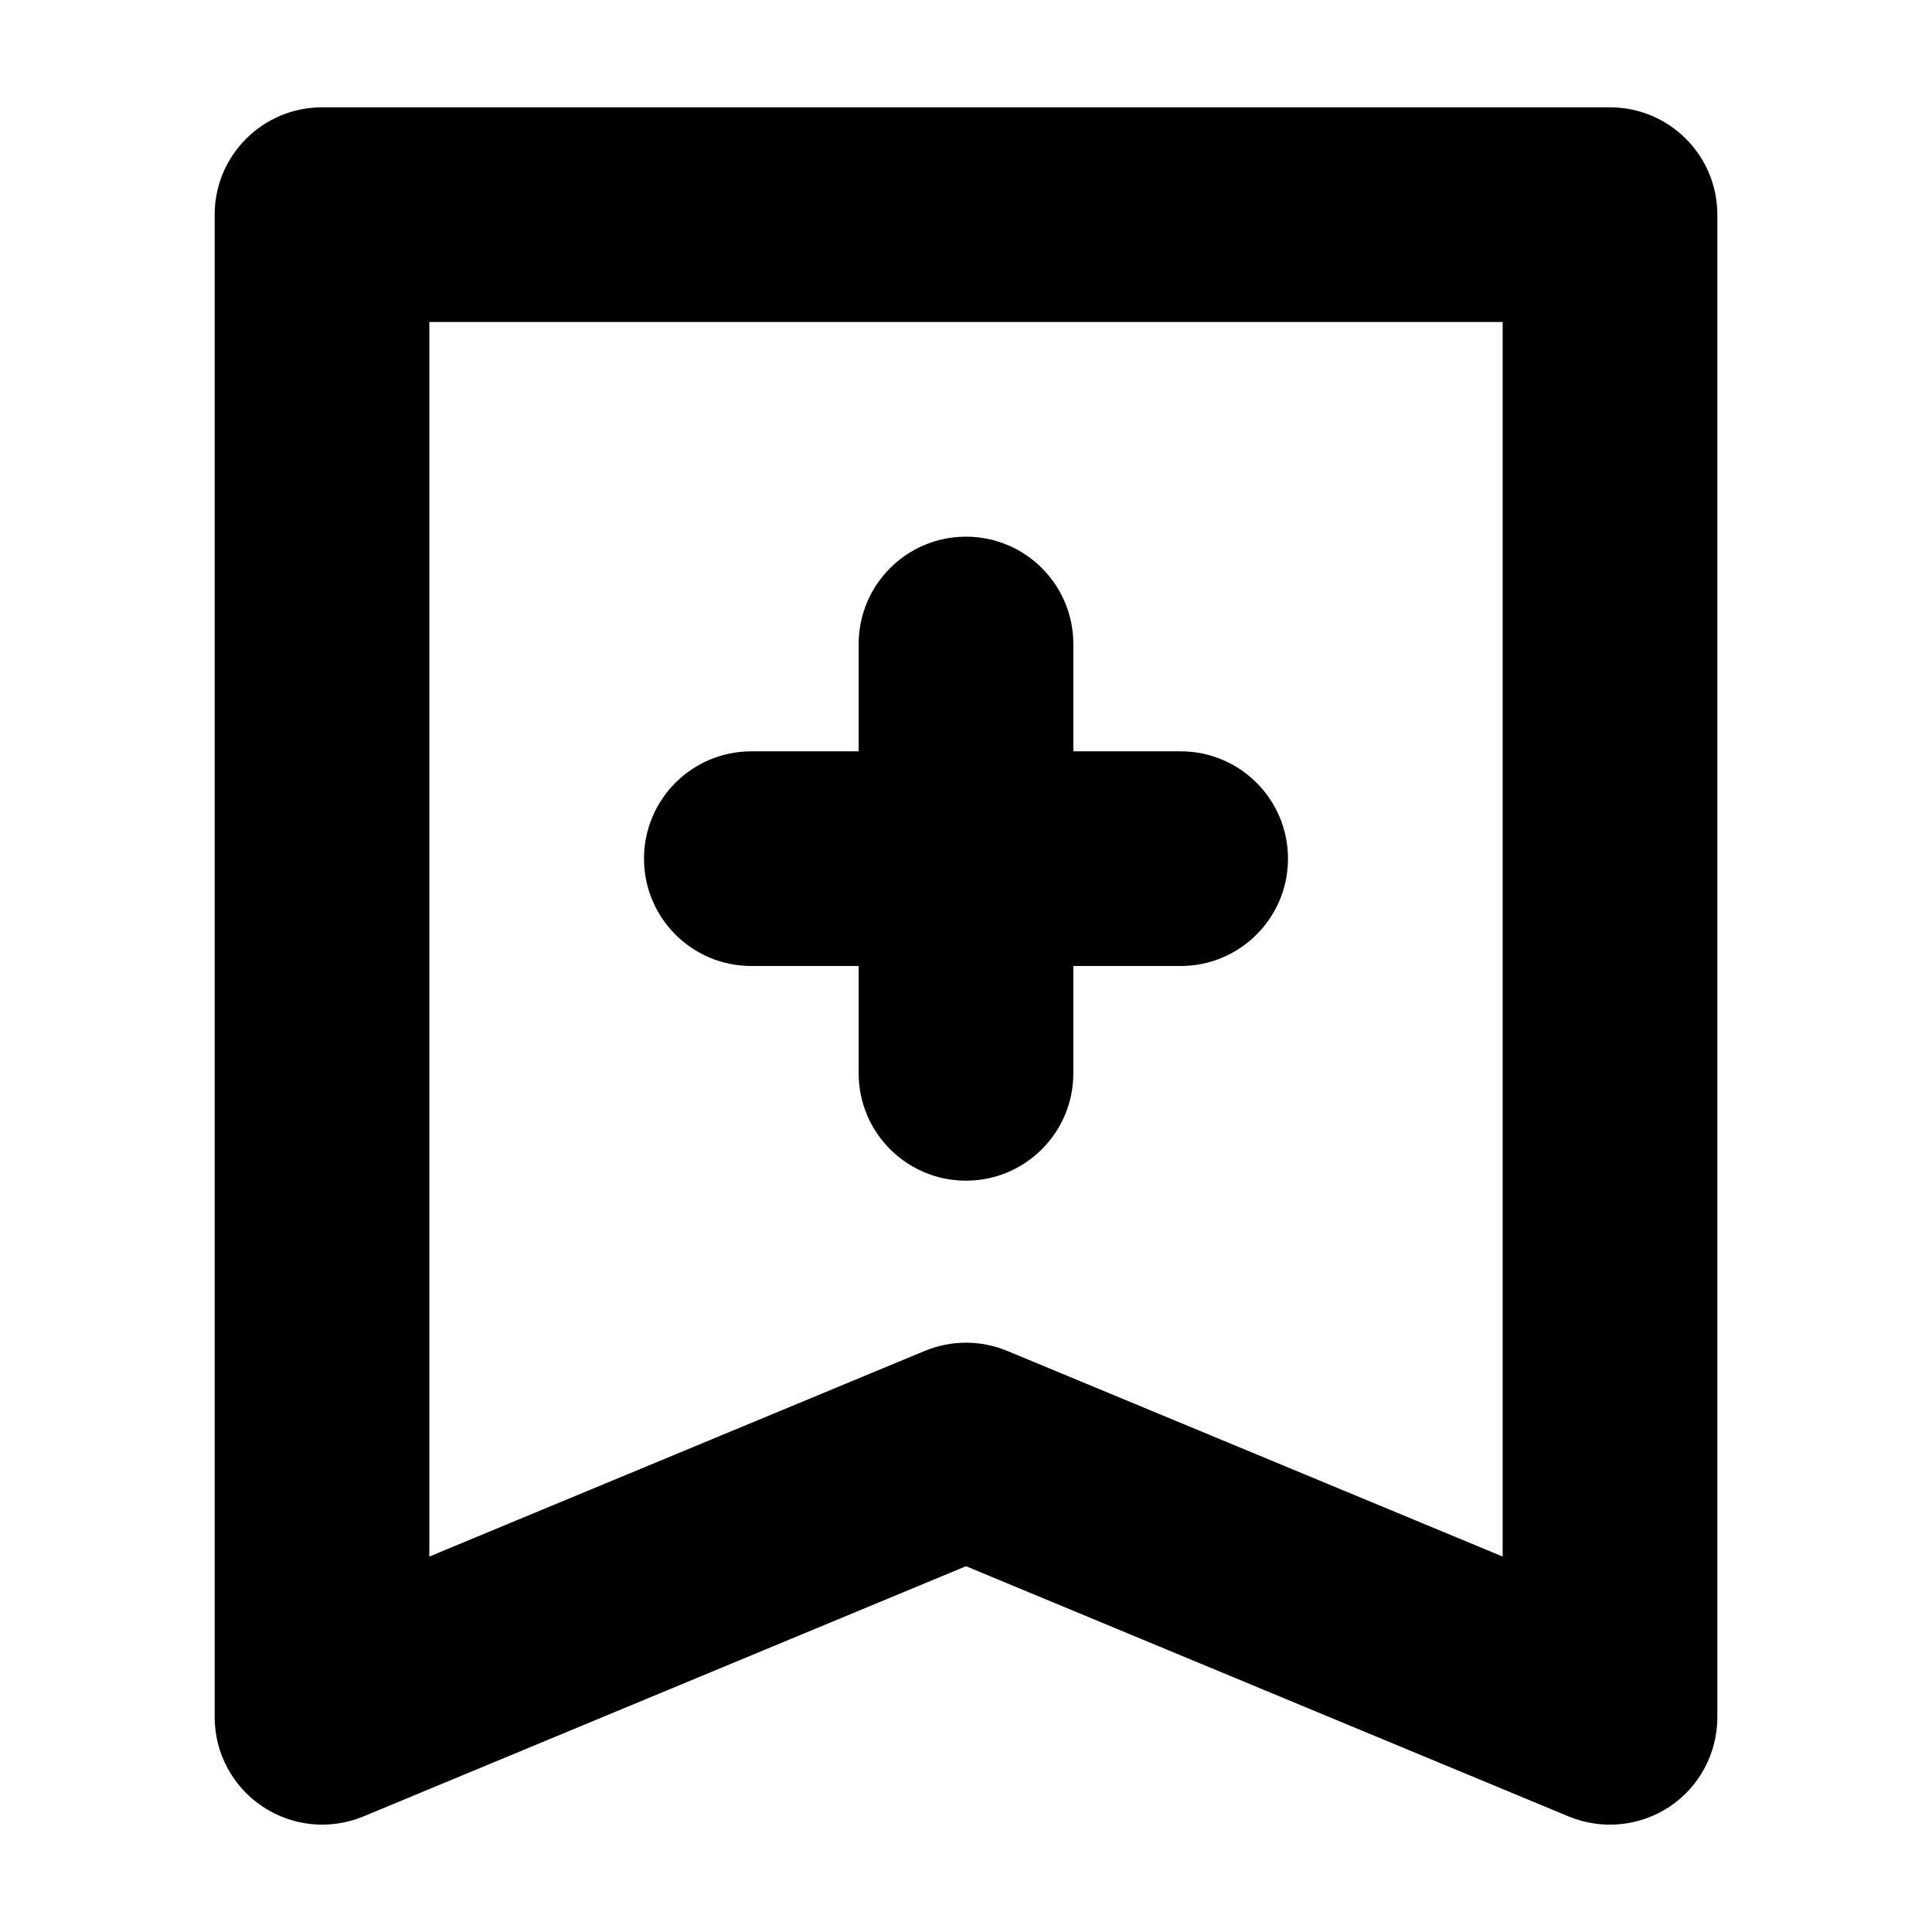
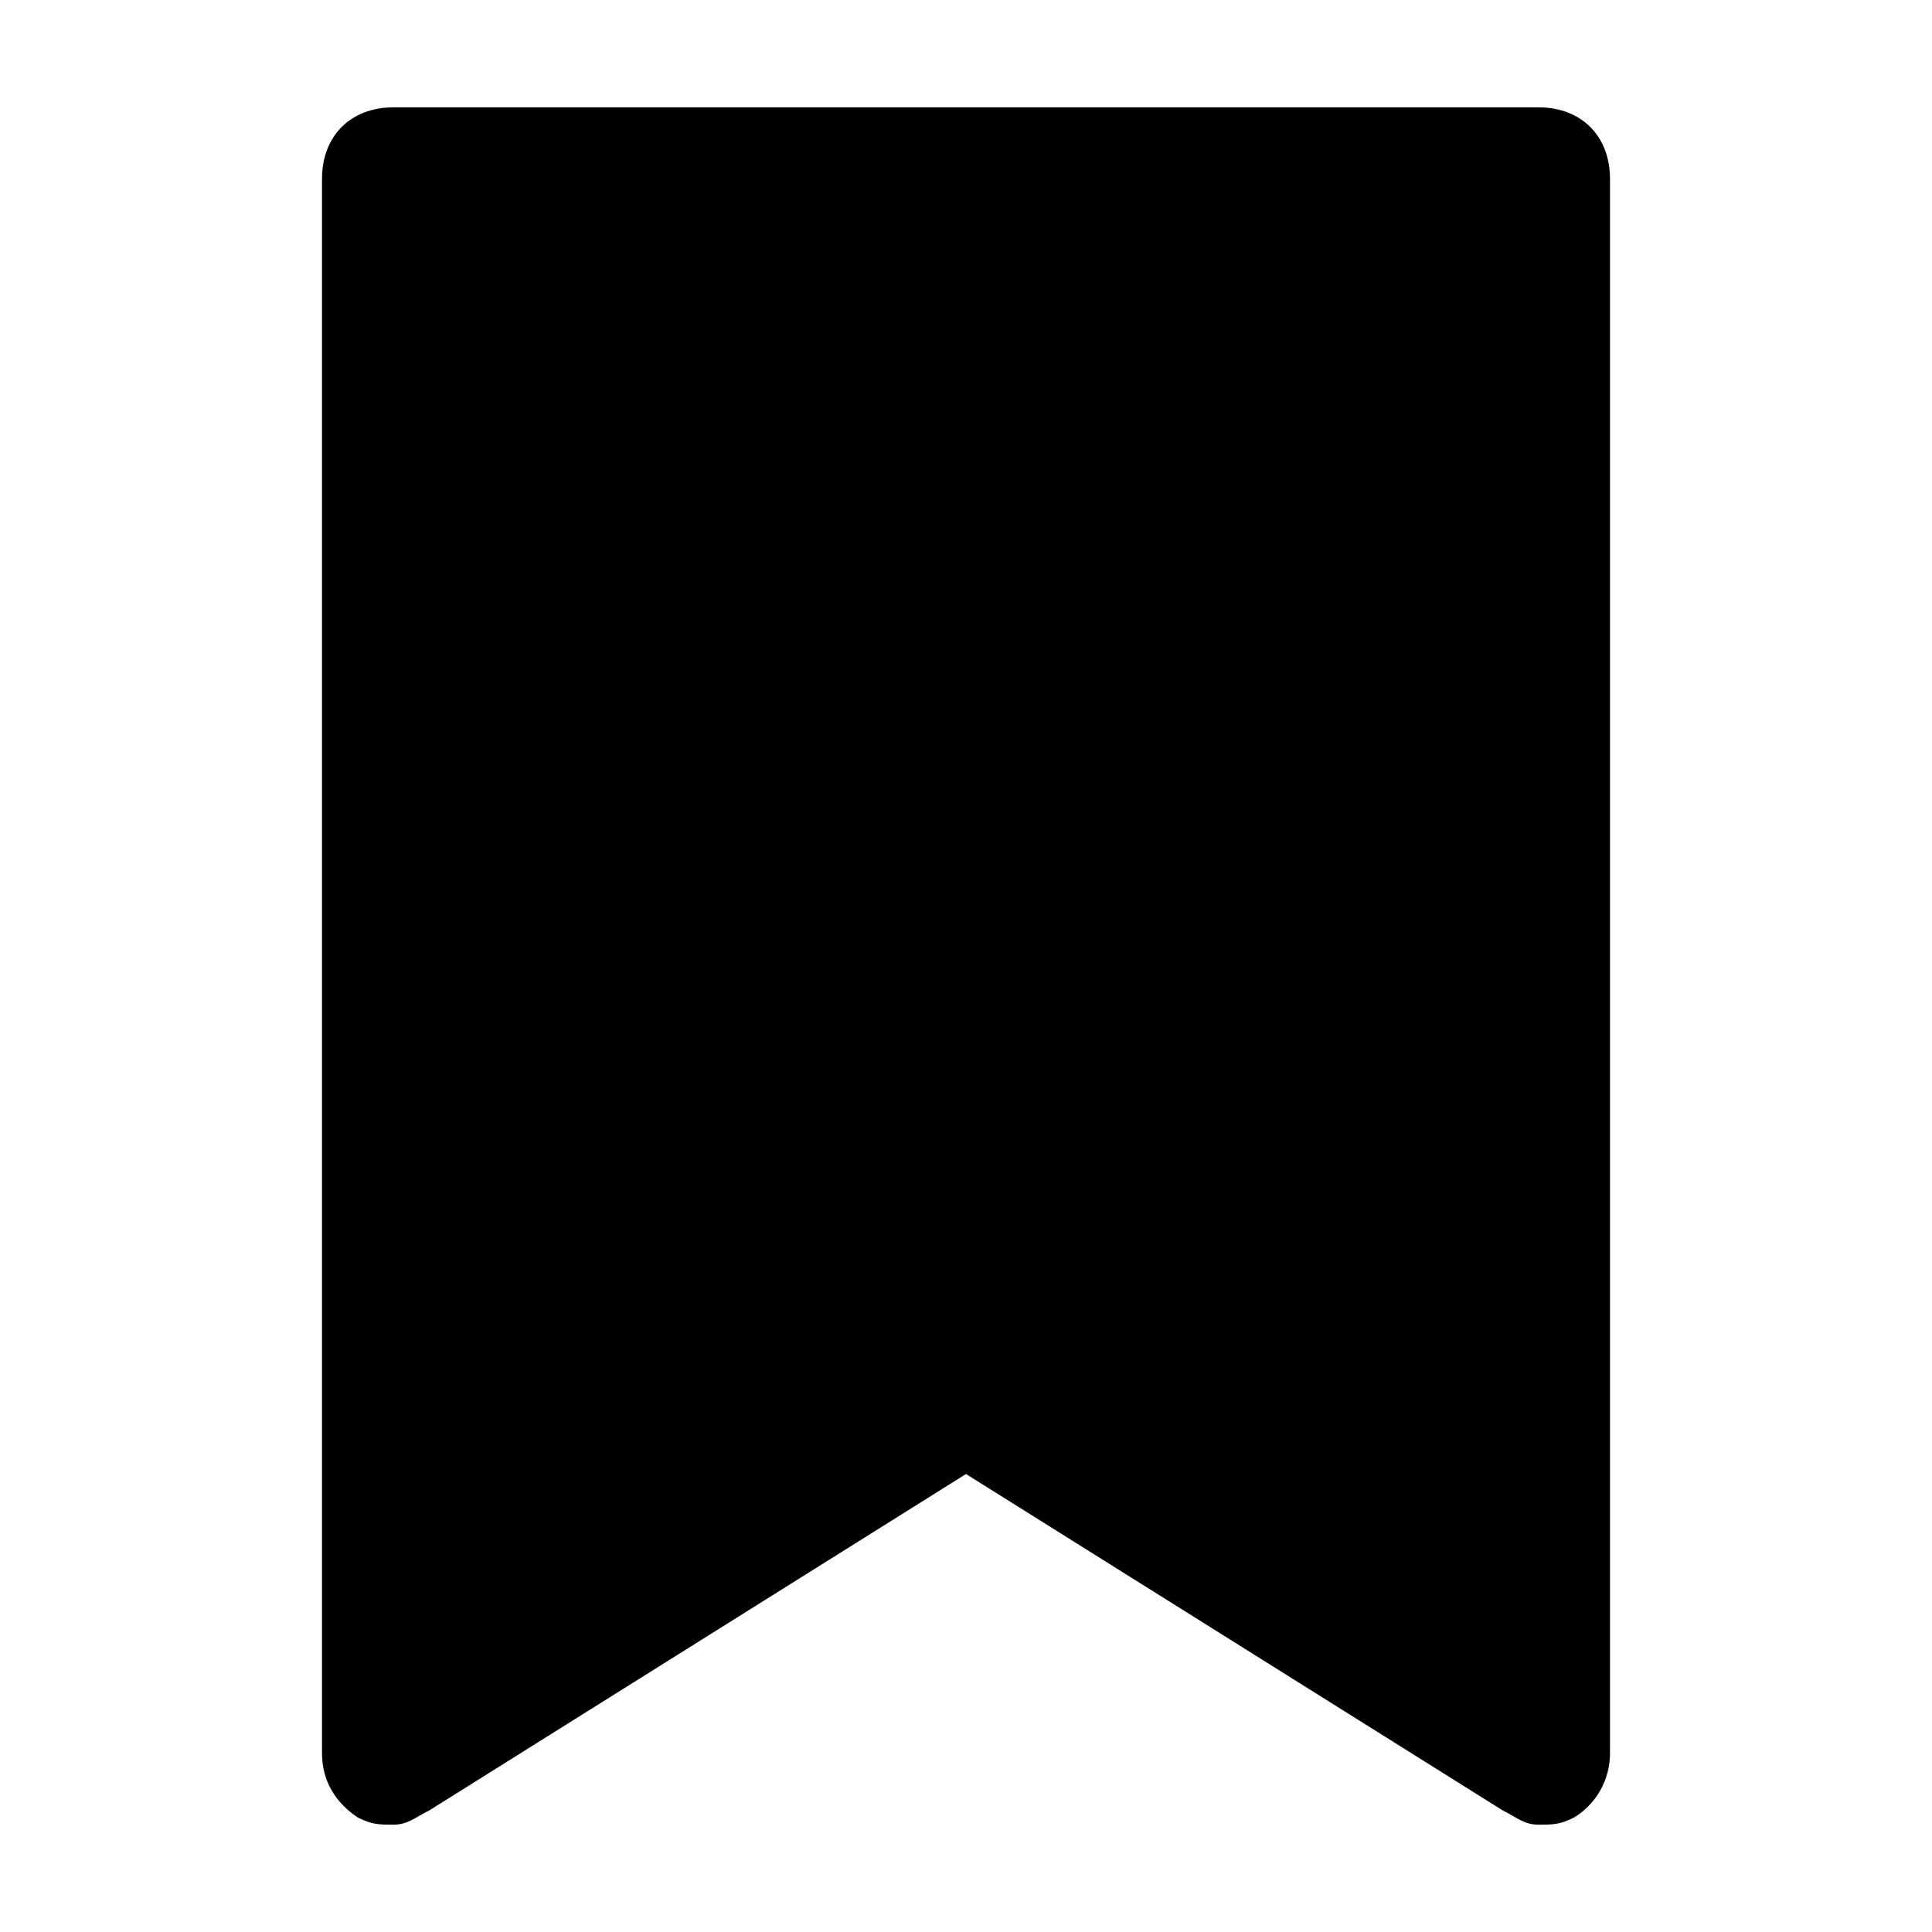
<svg xmlns="http://www.w3.org/2000/svg" viewBox="0 0 18 18">
-   <path d="M14 14.502l-4.616-1.916a1.004 1.004 0 0 0-.768 0L4 14.502V3h10v11.502zM15 1H3a1 1 0 0 0-1 1v14a1.002 1.002 0 0 0 1.384.924L9 14.592l5.616 2.332a1.007 1.007 0 0 0 .94-.092c.277-.185.444-.498.444-.832V2a1 1 0 0 0-1-1zM7 9h1v1a1 1 0 1 0 2 0V9h1a1 1 0 1 0 0-2h-1V6a1 1 0 1 0-2 0v1H7a1 1 0 1 0 0 2" fill-rule="evenodd" />
+   <path d="M14.333 1H3.666c-.4 0-.666.267-.666.667v14.666c0 .267.133.467.333.6.133.067.2.067.333.067.134 0 .2-.067.334-.133l5-3.134 5 3.134c.133.066.2.133.333.133s.2 0 .333-.067a.7.7 0 0 0 .334-.6V1.667c0-.4-.267-.667-.667-.667" fill-rule="evenodd" />
</svg>
